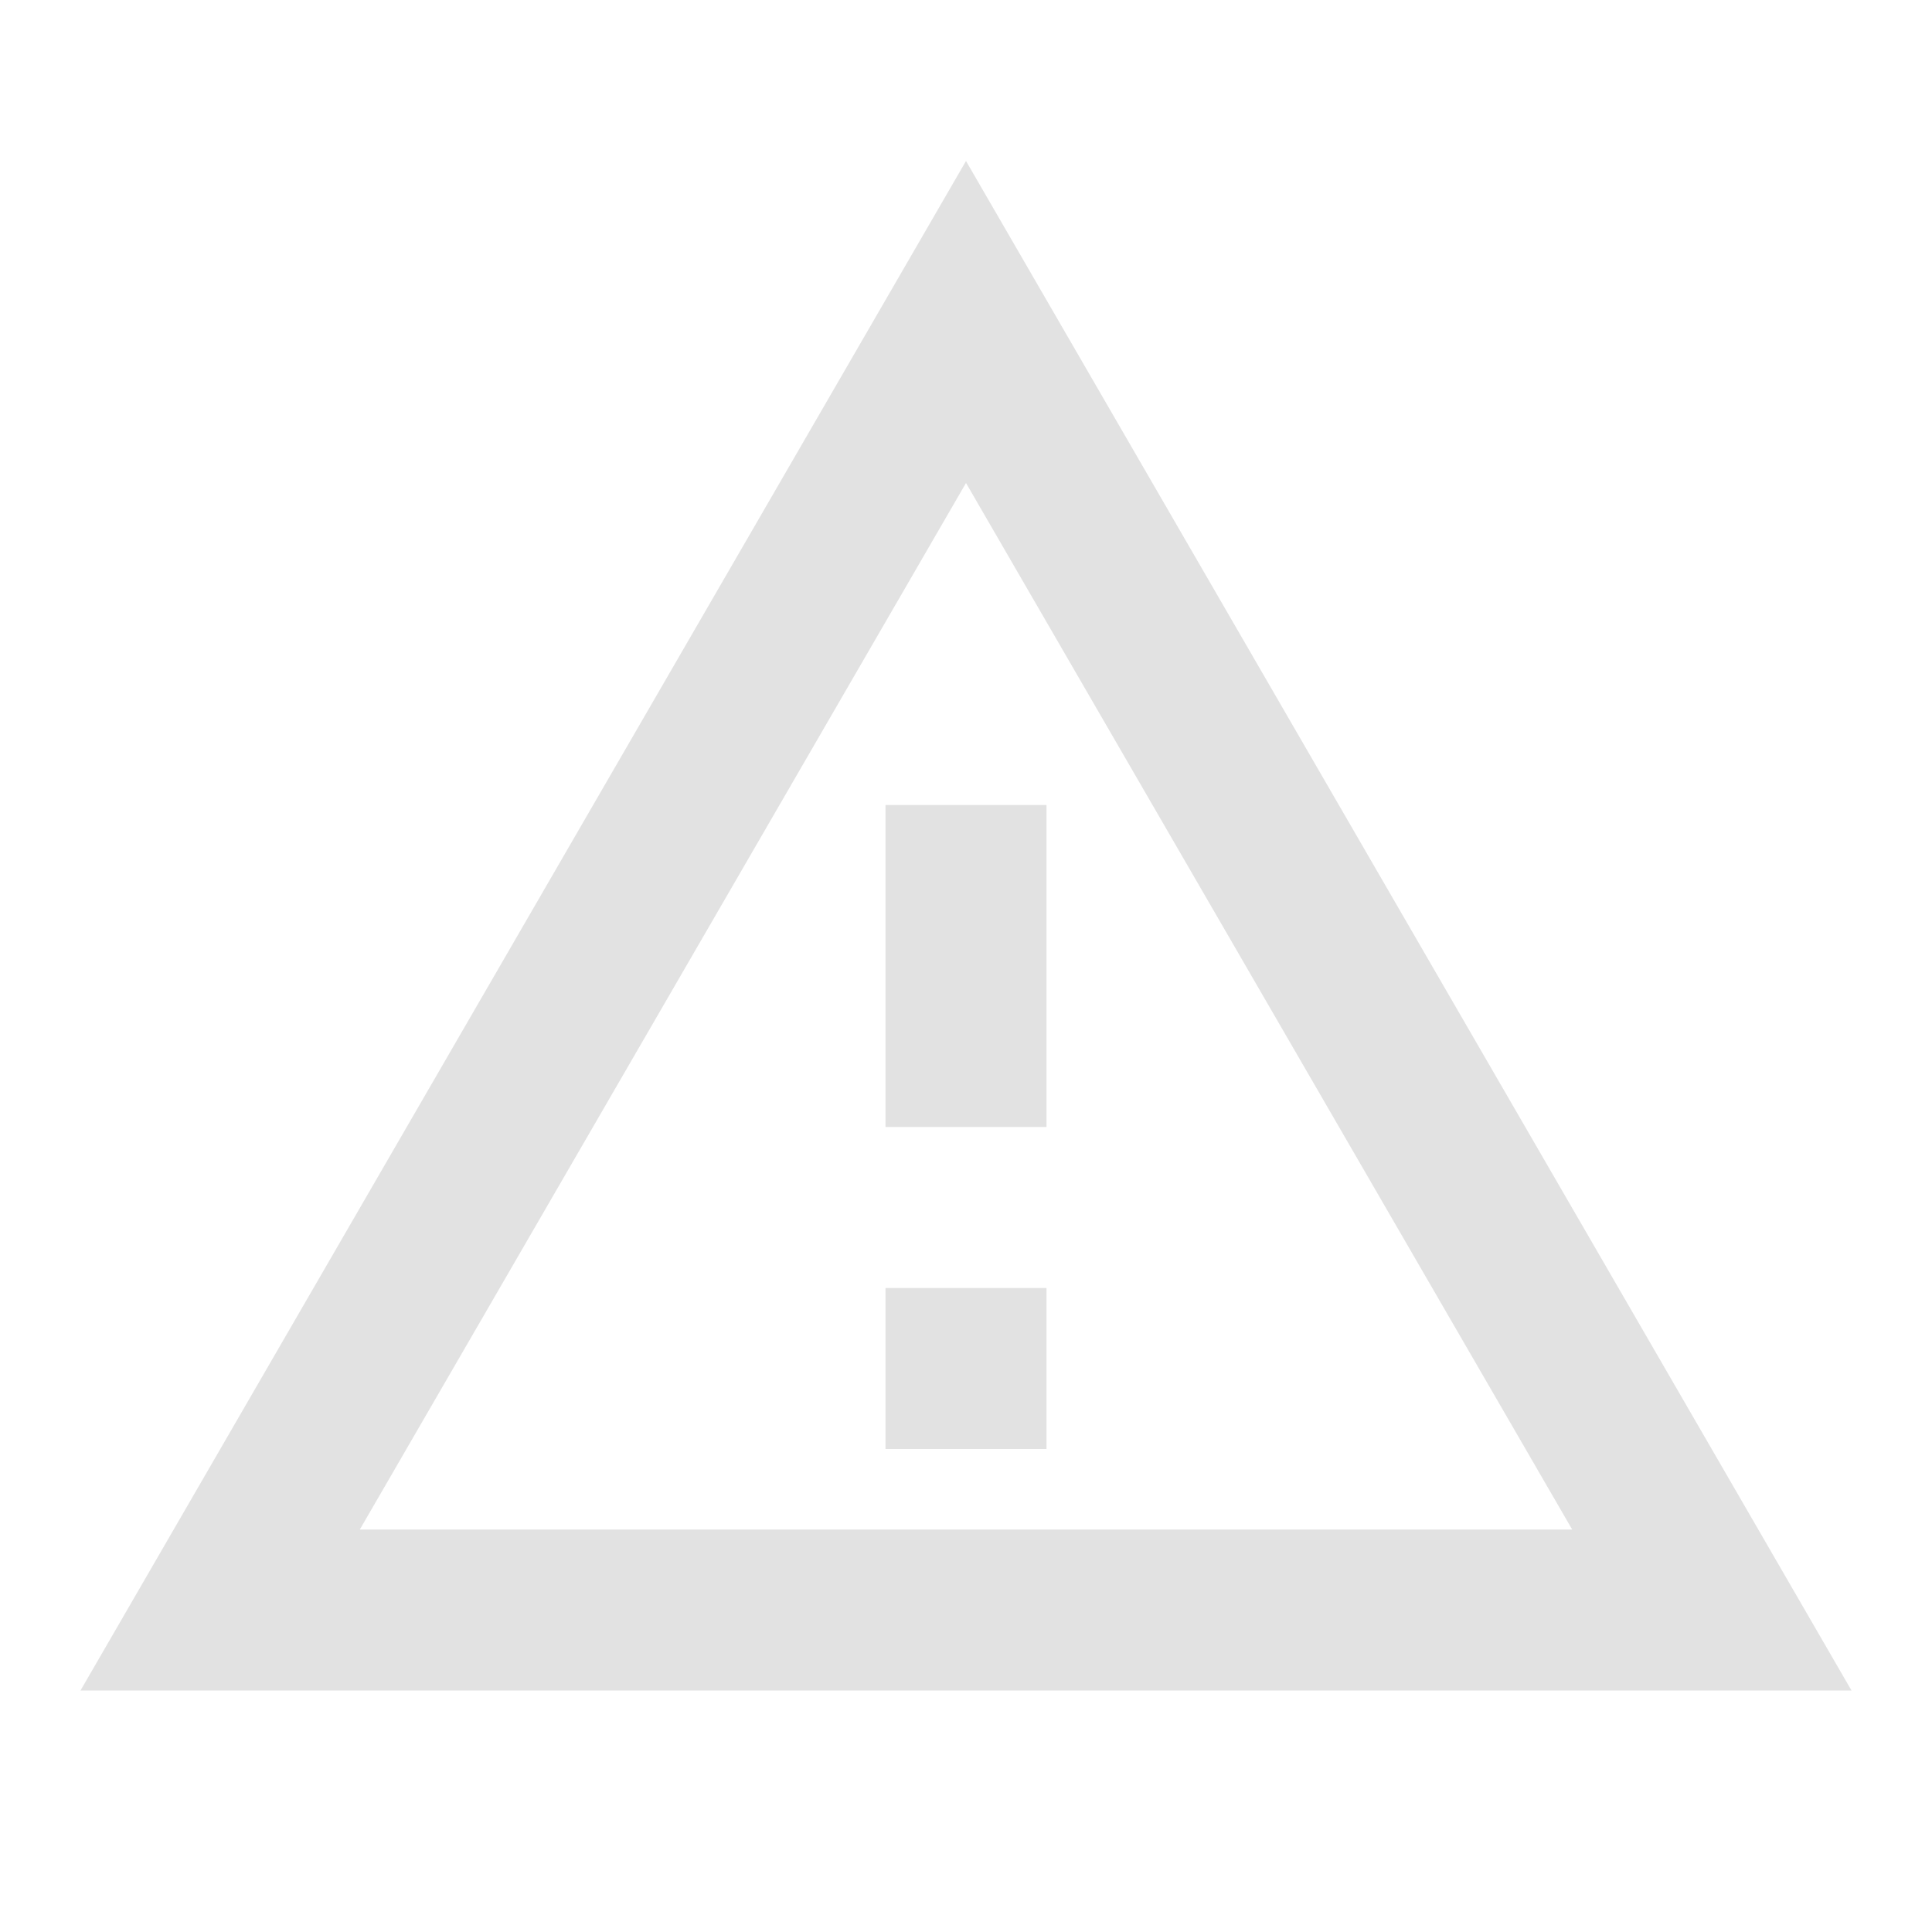
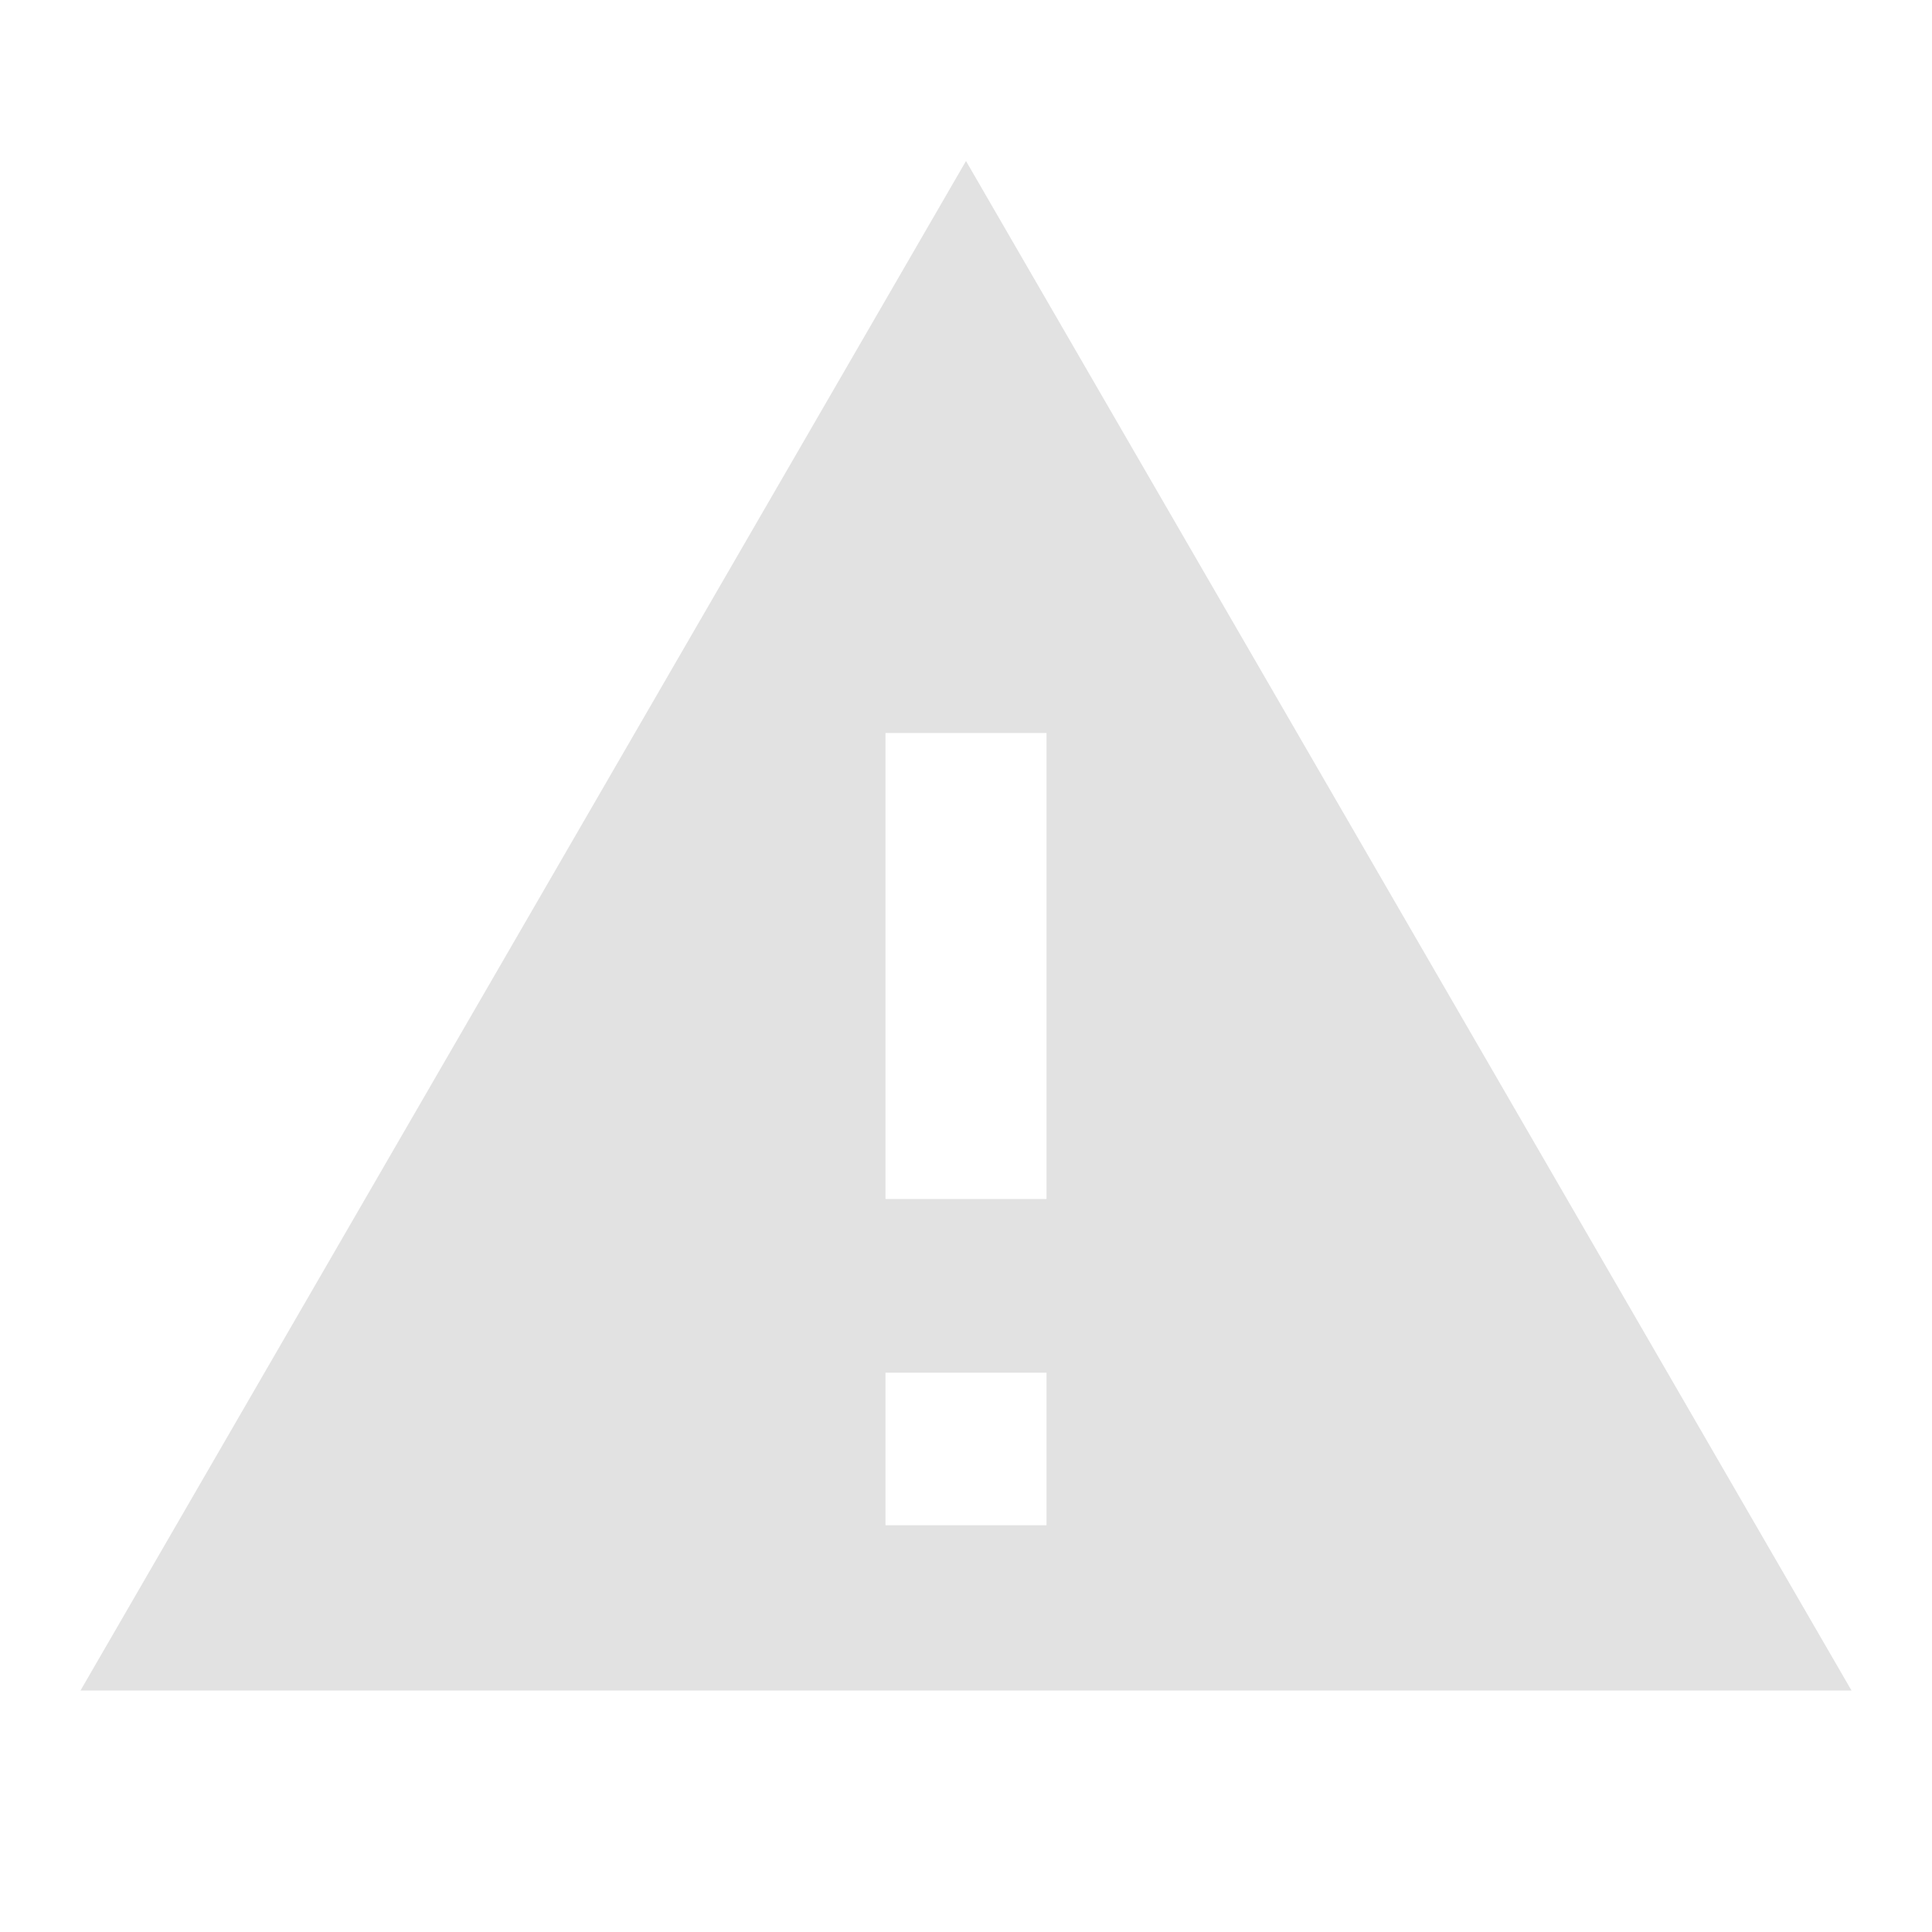
<svg xmlns="http://www.w3.org/2000/svg" version="1.1" width="24" height="24" viewBox="0 0 24 24" id="svg4">
  <defs id="defs8" />
-   <path d="M12,2L1,21H23M12,6L19.53,19H4.47M11,10V14H13V10M11,16V18H13V16" id="path2" style="fill:#e2e2e2;fill-opacity:1" />
+   <path id="path2" style="fill:#e2e2e2;fill-opacity:1" d="M 12,2 1,21 h 22 z m -1,7.105 h 2 v 5.789 h -2 z m 0,7.947 h 2 v 1.895 h -2 z" />
</svg>
